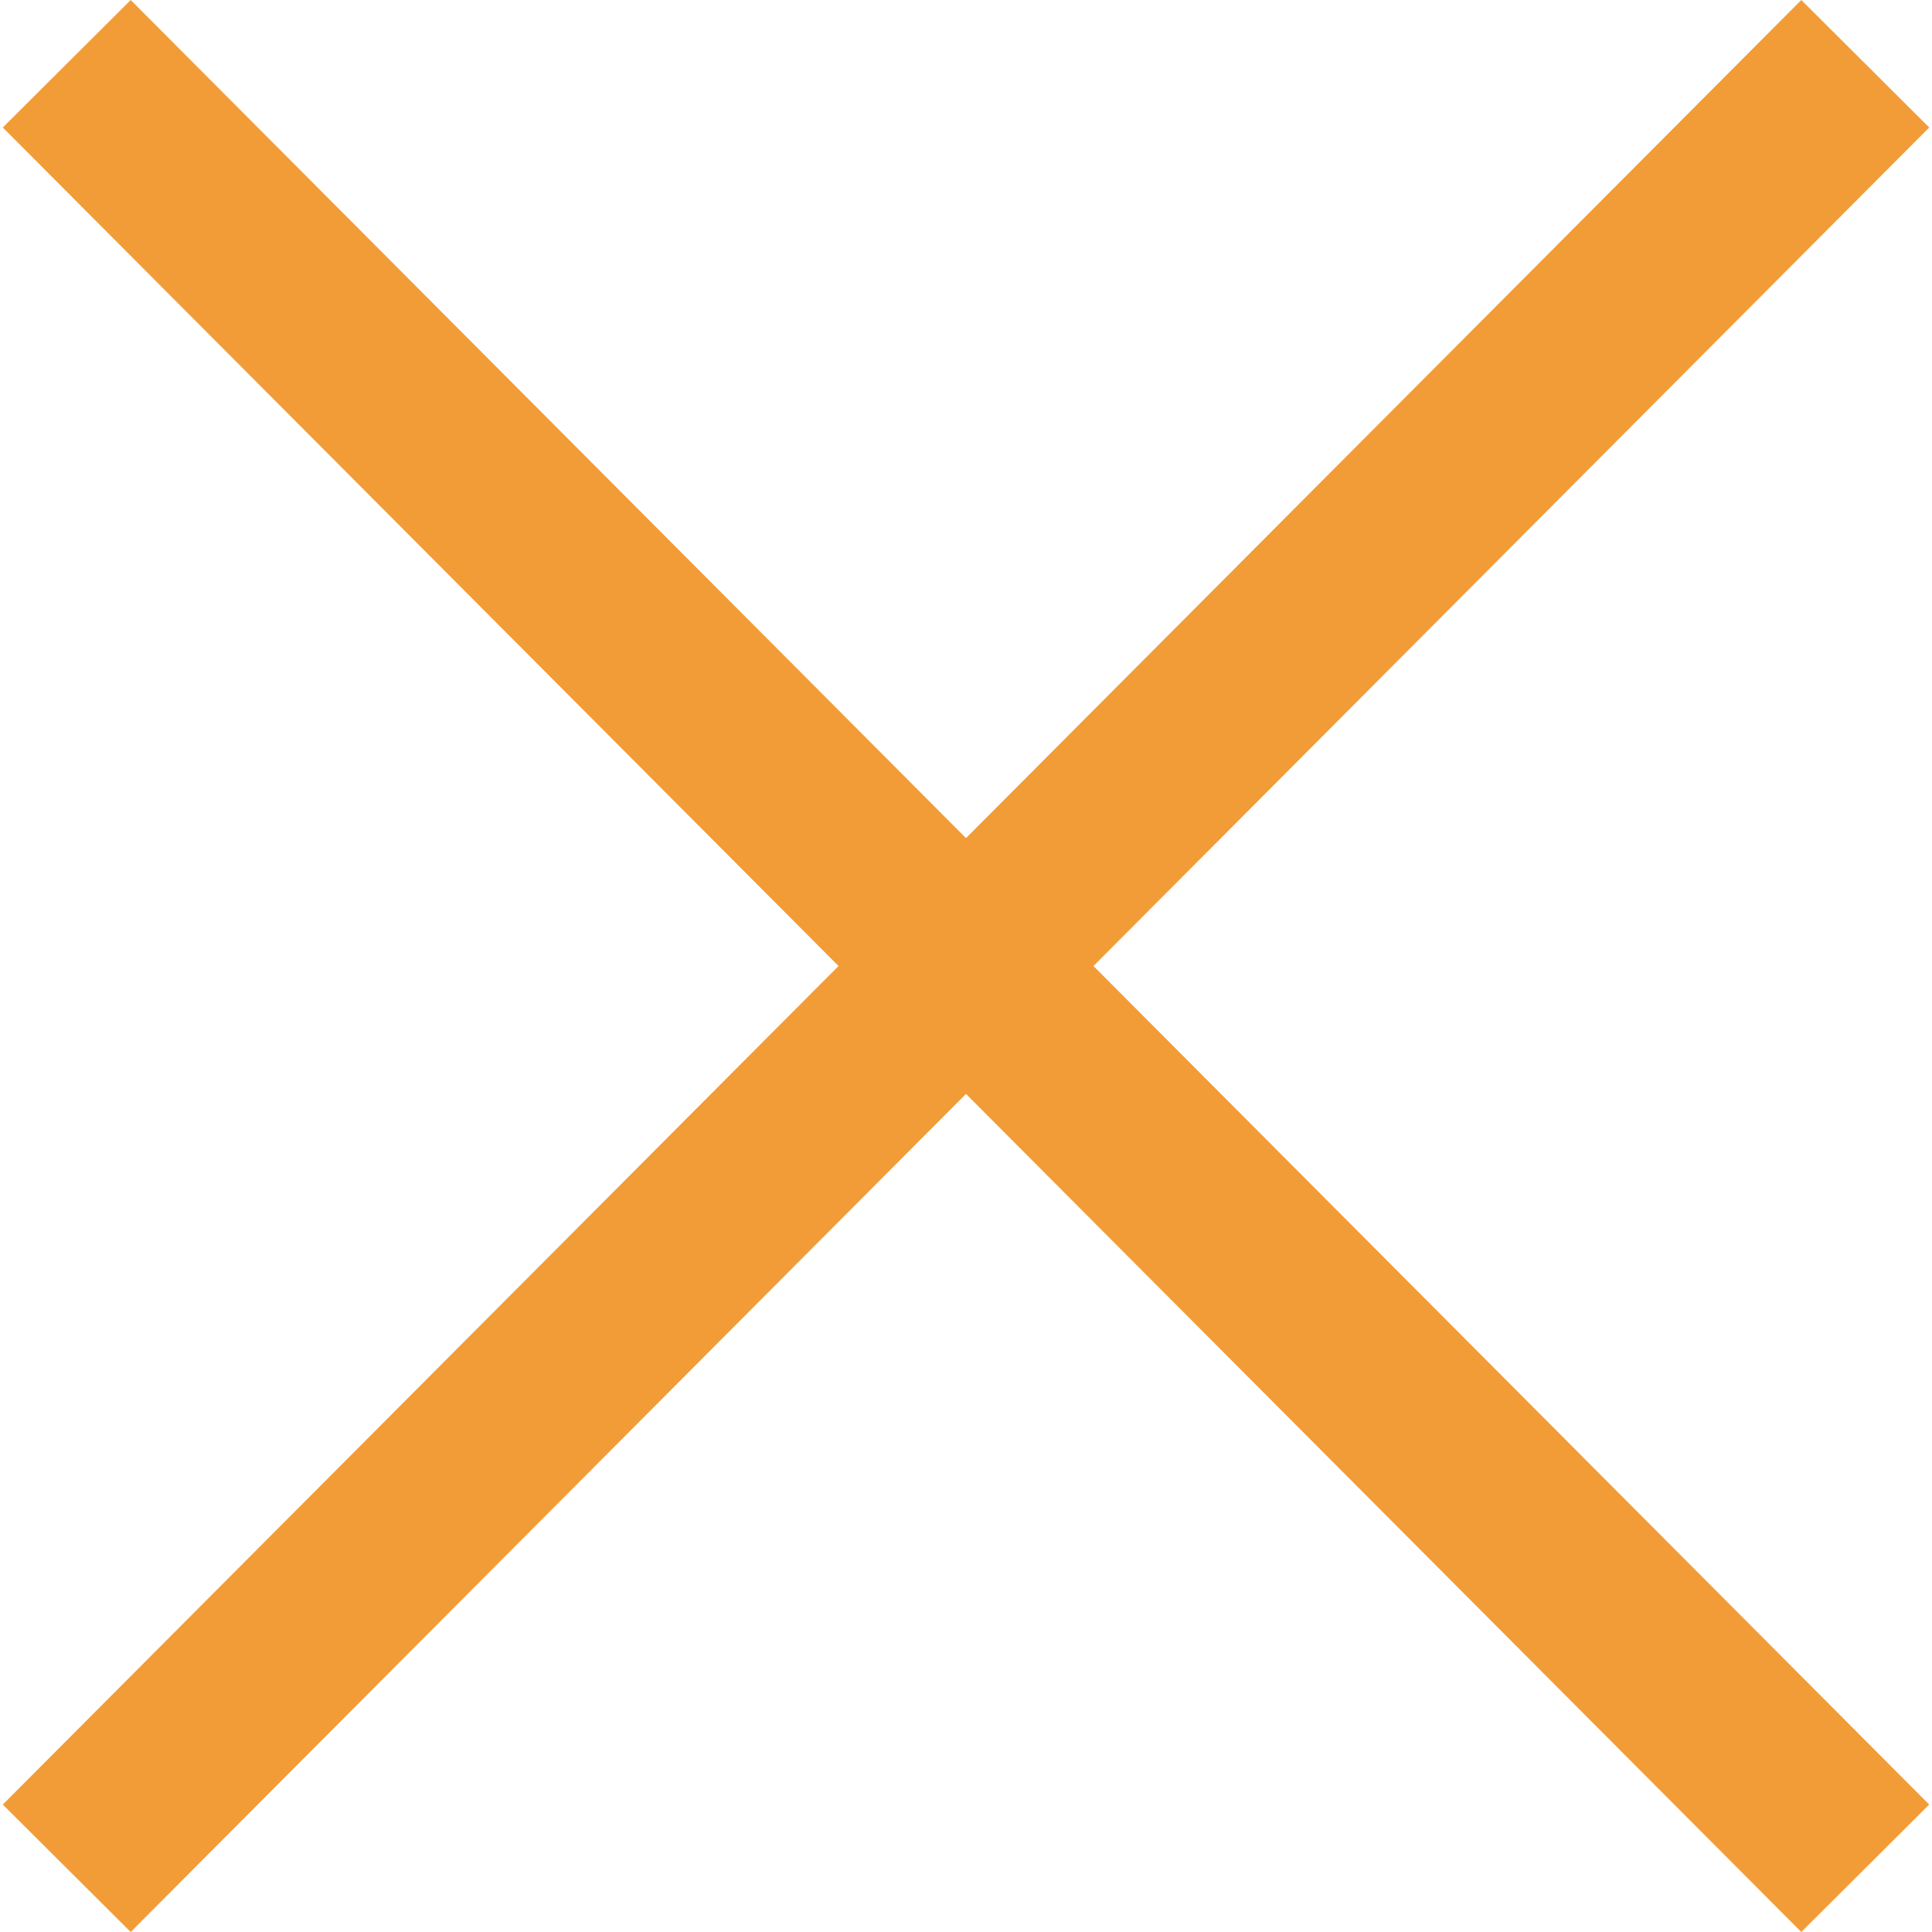
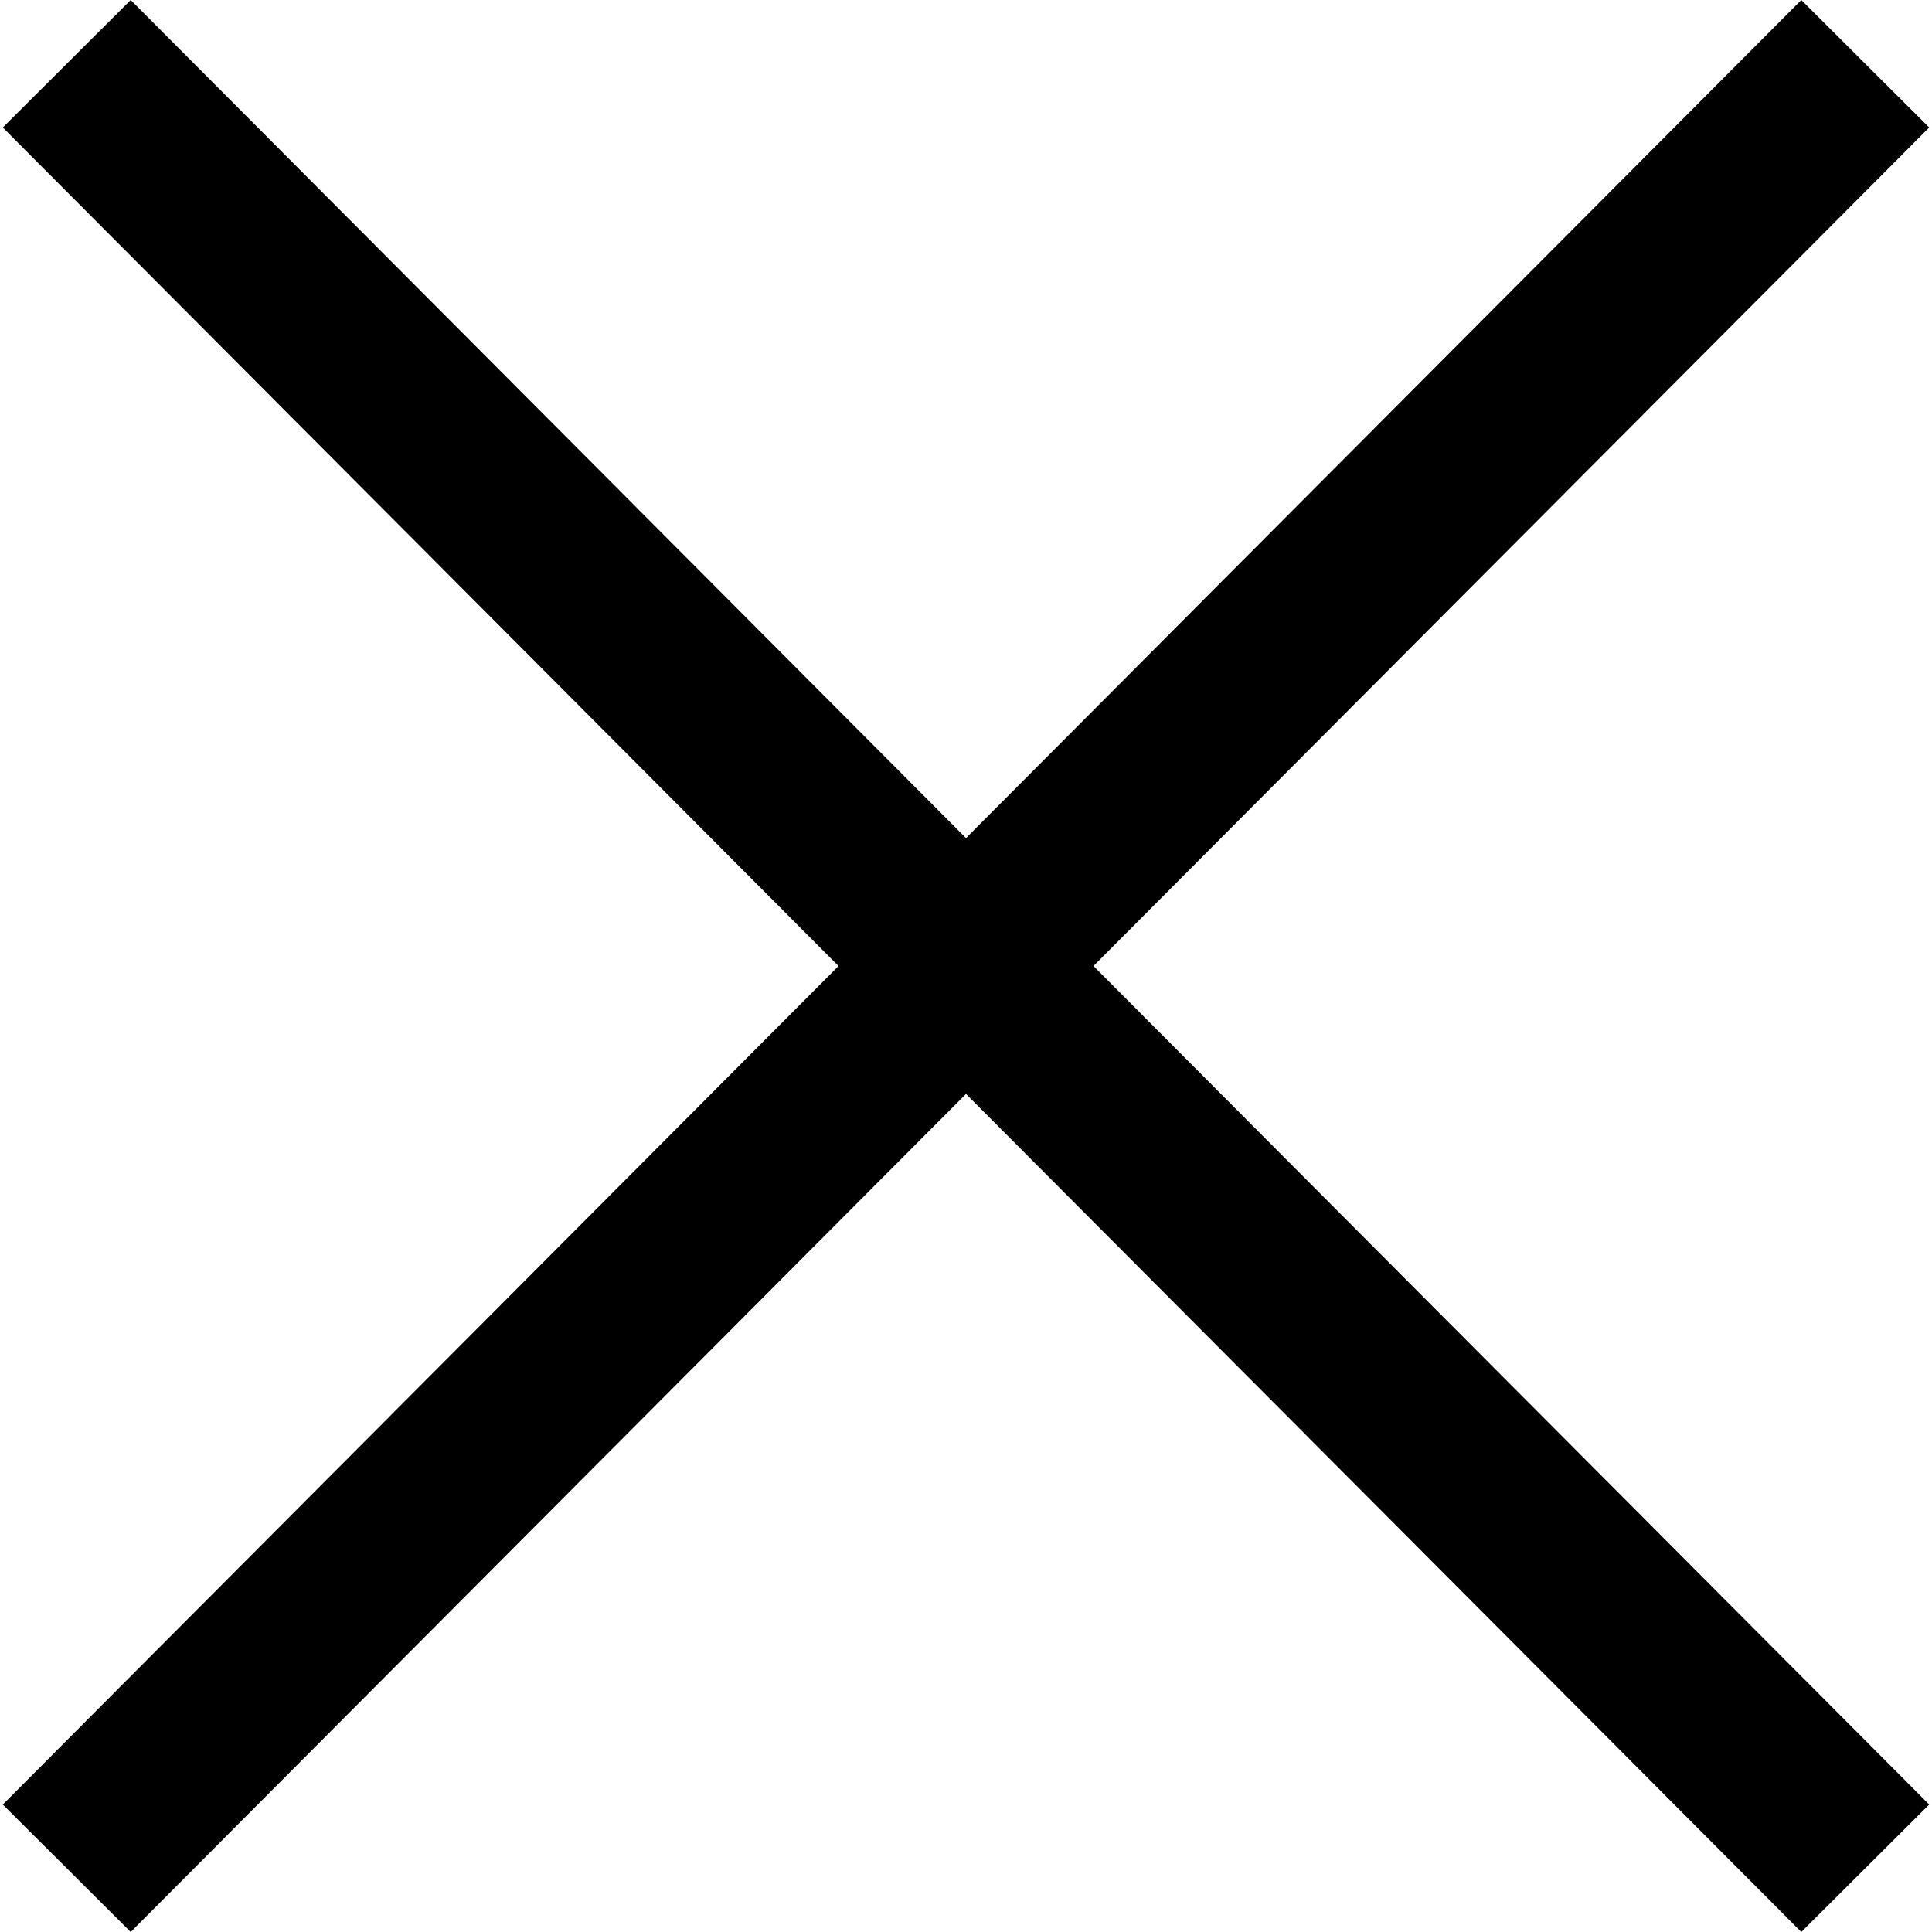
- <svg xmlns="http://www.w3.org/2000/svg" fill="#F29C37" version="1.1" id="Capa_1" x="0px" y="0px" viewBox="0 0 490 490" style="enable-background:new 0 0 490 490;" xml:space="preserve">
+ <svg xmlns="http://www.w3.org/2000/svg" fill="#000000" version="1.1" id="Capa_1" x="0px" y="0px" viewBox="0 0 490 490" style="enable-background:new 0 0 490 490;" xml:space="preserve">
  <polygon points="456.851,0 245,212.564 33.149,0 0.708,32.337 212.669,245.004 0.708,457.678 33.149,490 245,277.443 456.851,490   489.292,457.678 277.331,245.004 489.292,32.337 " />
  <g>
</g>
  <g>
</g>
  <g>
</g>
  <g>
</g>
  <g>
</g>
  <g>
</g>
  <g>
</g>
  <g>
</g>
  <g>
</g>
  <g>
</g>
  <g>
</g>
  <g>
</g>
  <g>
</g>
  <g>
</g>
  <g>
</g>
</svg>
